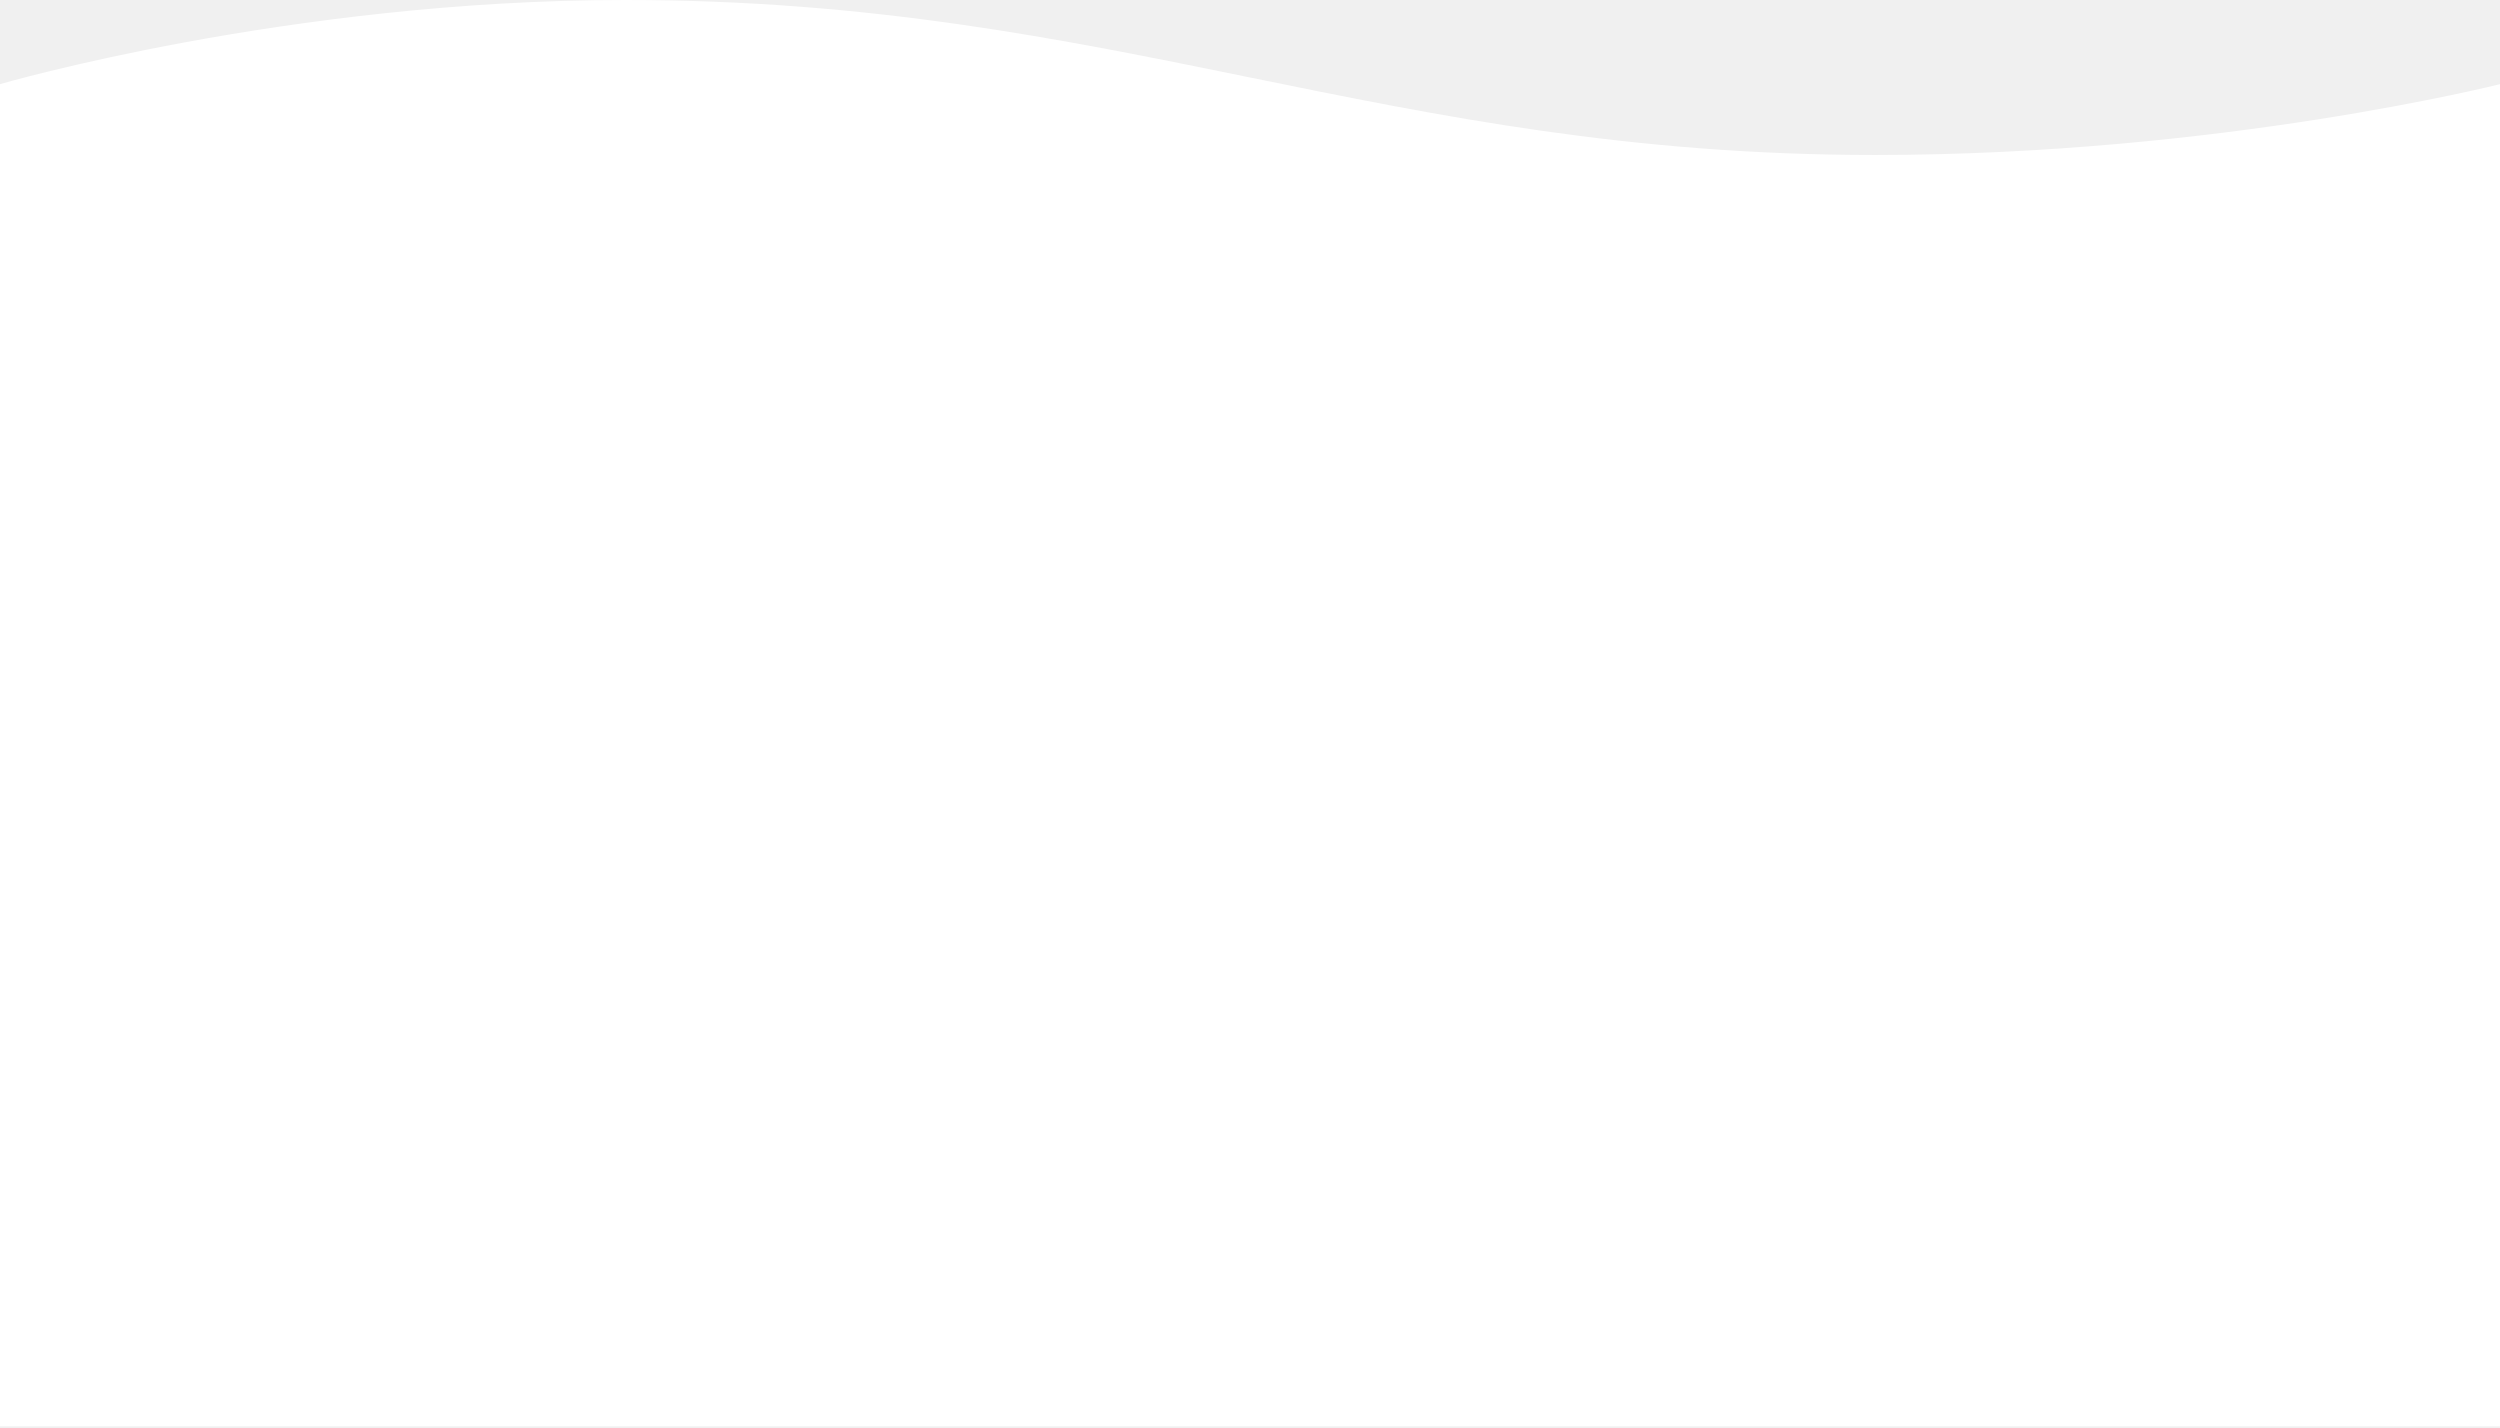
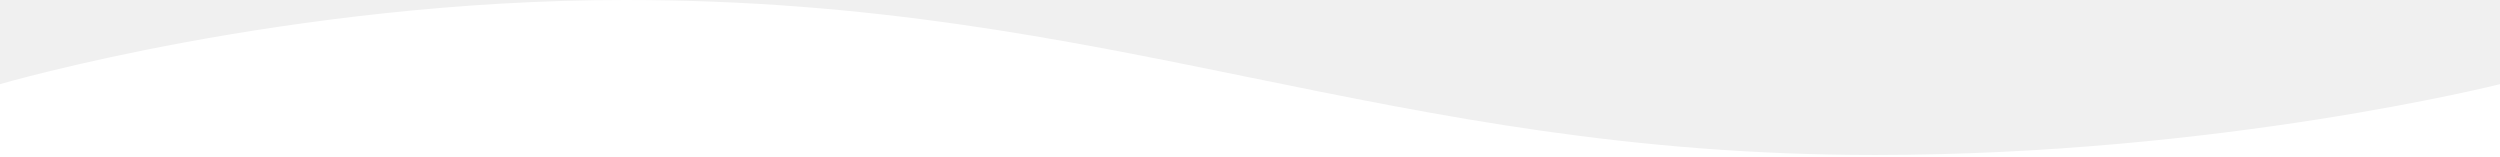
- <svg xmlns="http://www.w3.org/2000/svg" width="1680" height="959" viewBox="0 0 1680 959" fill="none">
+ <svg xmlns="http://www.w3.org/2000/svg" width="1680" height="105" viewBox="0 0 1680 105" fill="none">
  <path d="M1680 958.5H0V56.555C0 56.555 194 0 420 0C750.045 0 929.955 104.15 1260 104.15C1491.5 104.15 1680 56.555 1680 56.555V958.5Z" fill="white" />
</svg>
